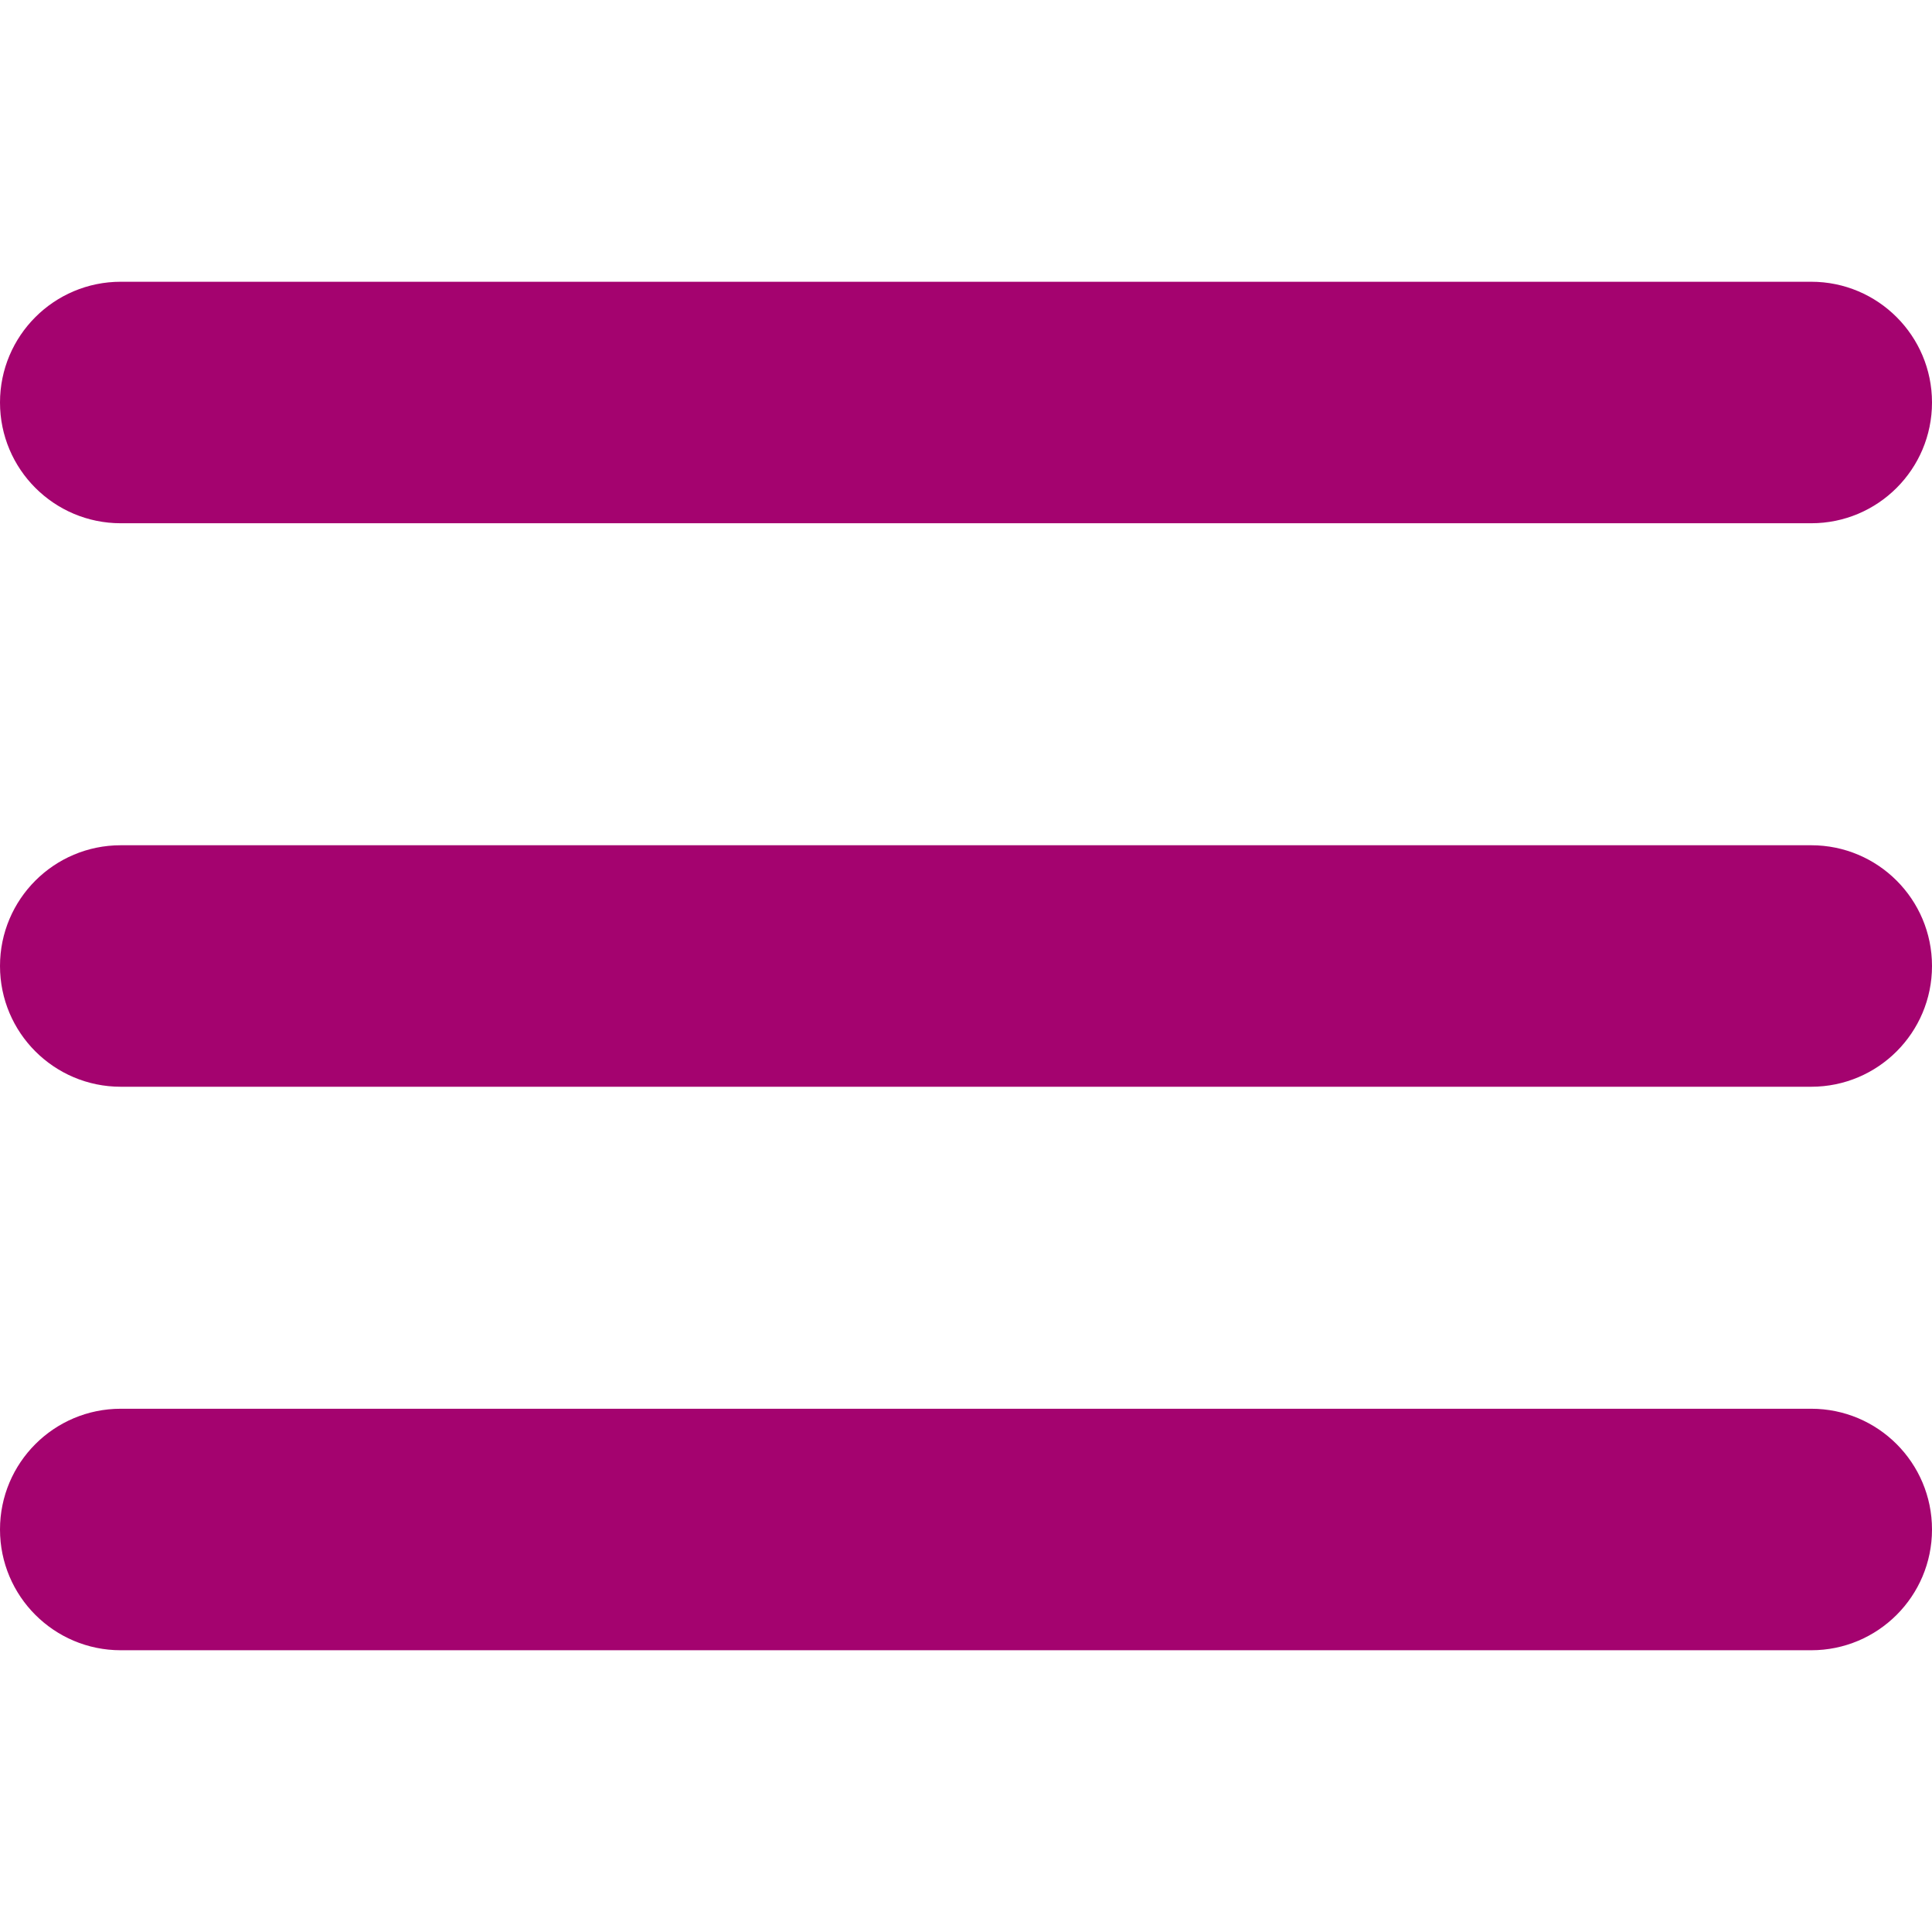
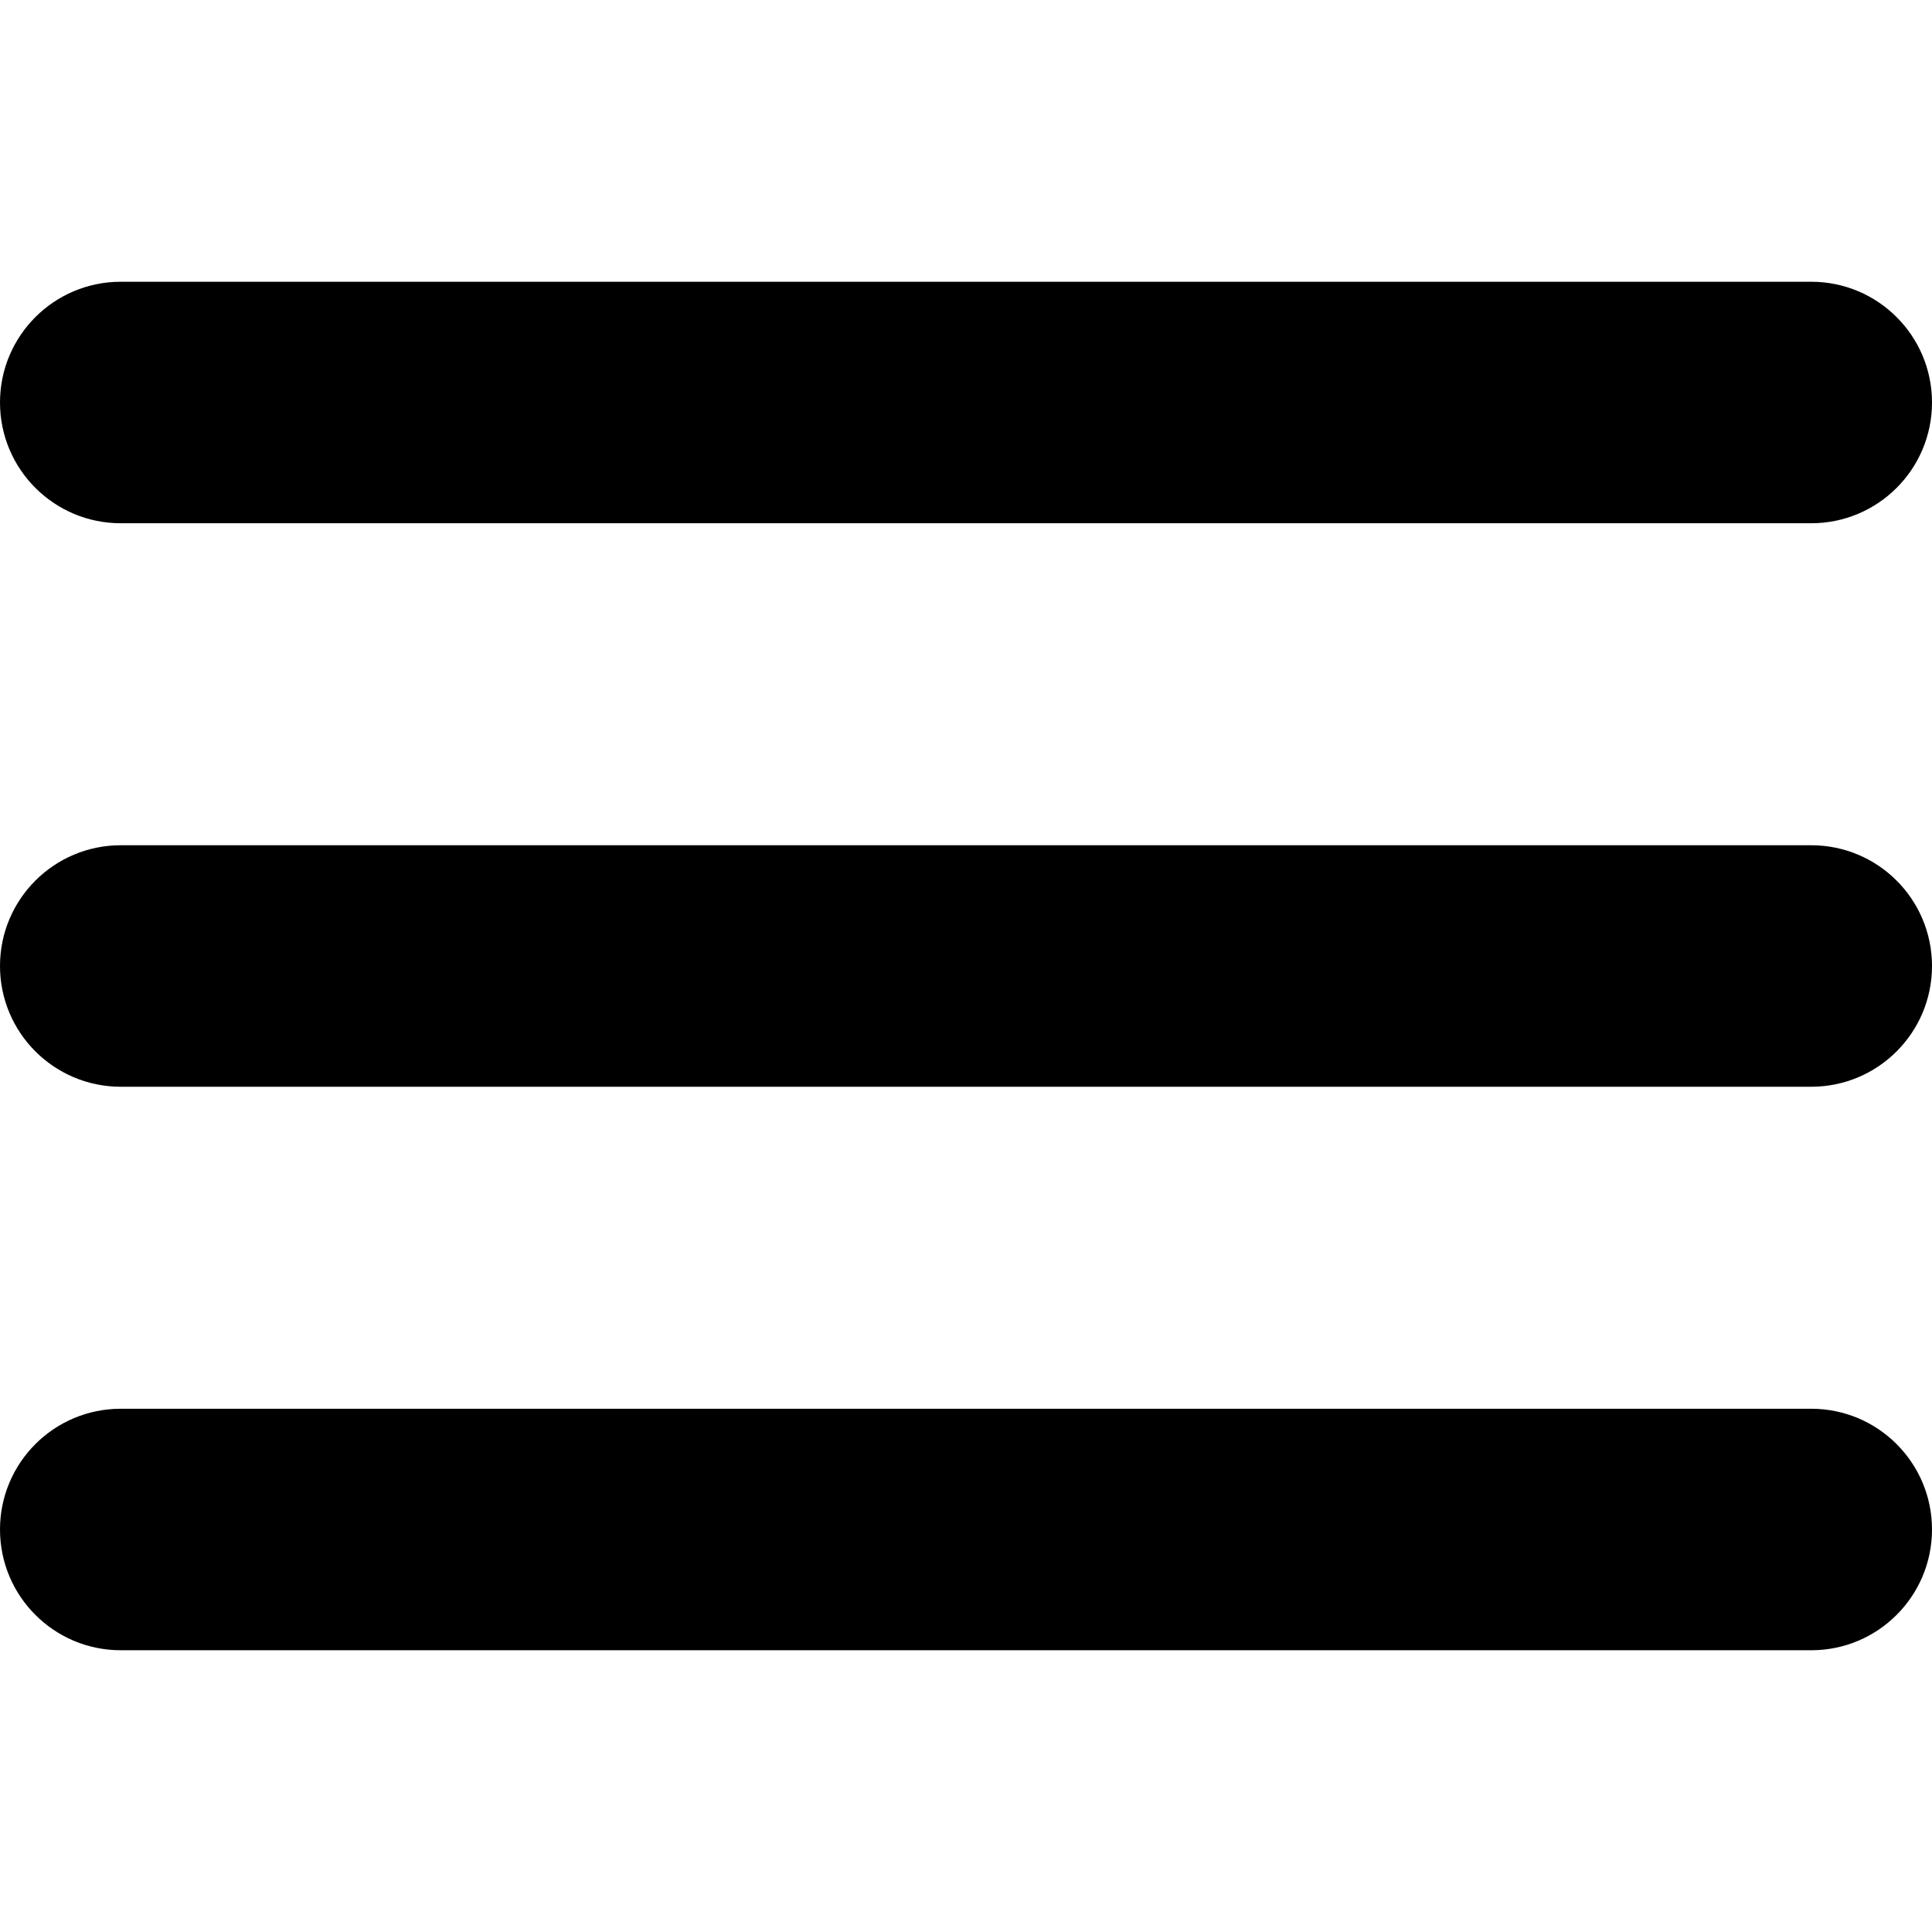
<svg xmlns="http://www.w3.org/2000/svg" version="1.1" id="Capa_1" x="0px" y="0px" viewBox="0 0 512 512" style="enable-background:new 0 0 512 512;" xml:space="preserve" width="512" height="512">
  <g>
-     <path fill="#A4036F" d="M480,224H32c-17.673,0-32,14.327-32,32s14.327,32,32,32h448c17.673,0,32-14.327,32-32S497.673,224,480,224z" />
-     <path fill="#A4036F" d="M32,138.667h448c17.673,0,32-14.327,32-32s-14.327-32-32-32H32c-17.673,0-32,14.327-32,32S14.327,138.667,32,138.667z" />
-     <path fill="#A4036F" d="M480,373.333H32c-17.673,0-32,14.327-32,32s14.327,32,32,32h448c17.673,0,32-14.327,32-32S497.673,373.333,480,373.333z" />
+     <path d="M480,224H32c-17.673,0-32,14.327-32,32s14.327,32,32,32h448c17.673,0,32-14.327,32-32S497.673,224,480,224z" />
+     <path d="M32,138.667h448c17.673,0,32-14.327,32-32s-14.327-32-32-32H32c-17.673,0-32,14.327-32,32S14.327,138.667,32,138.667z" />
+     <path d="M480,373.333H32c-17.673,0-32,14.327-32,32s14.327,32,32,32h448c17.673,0,32-14.327,32-32S497.673,373.333,480,373.333z" />
  </g>
</svg>
